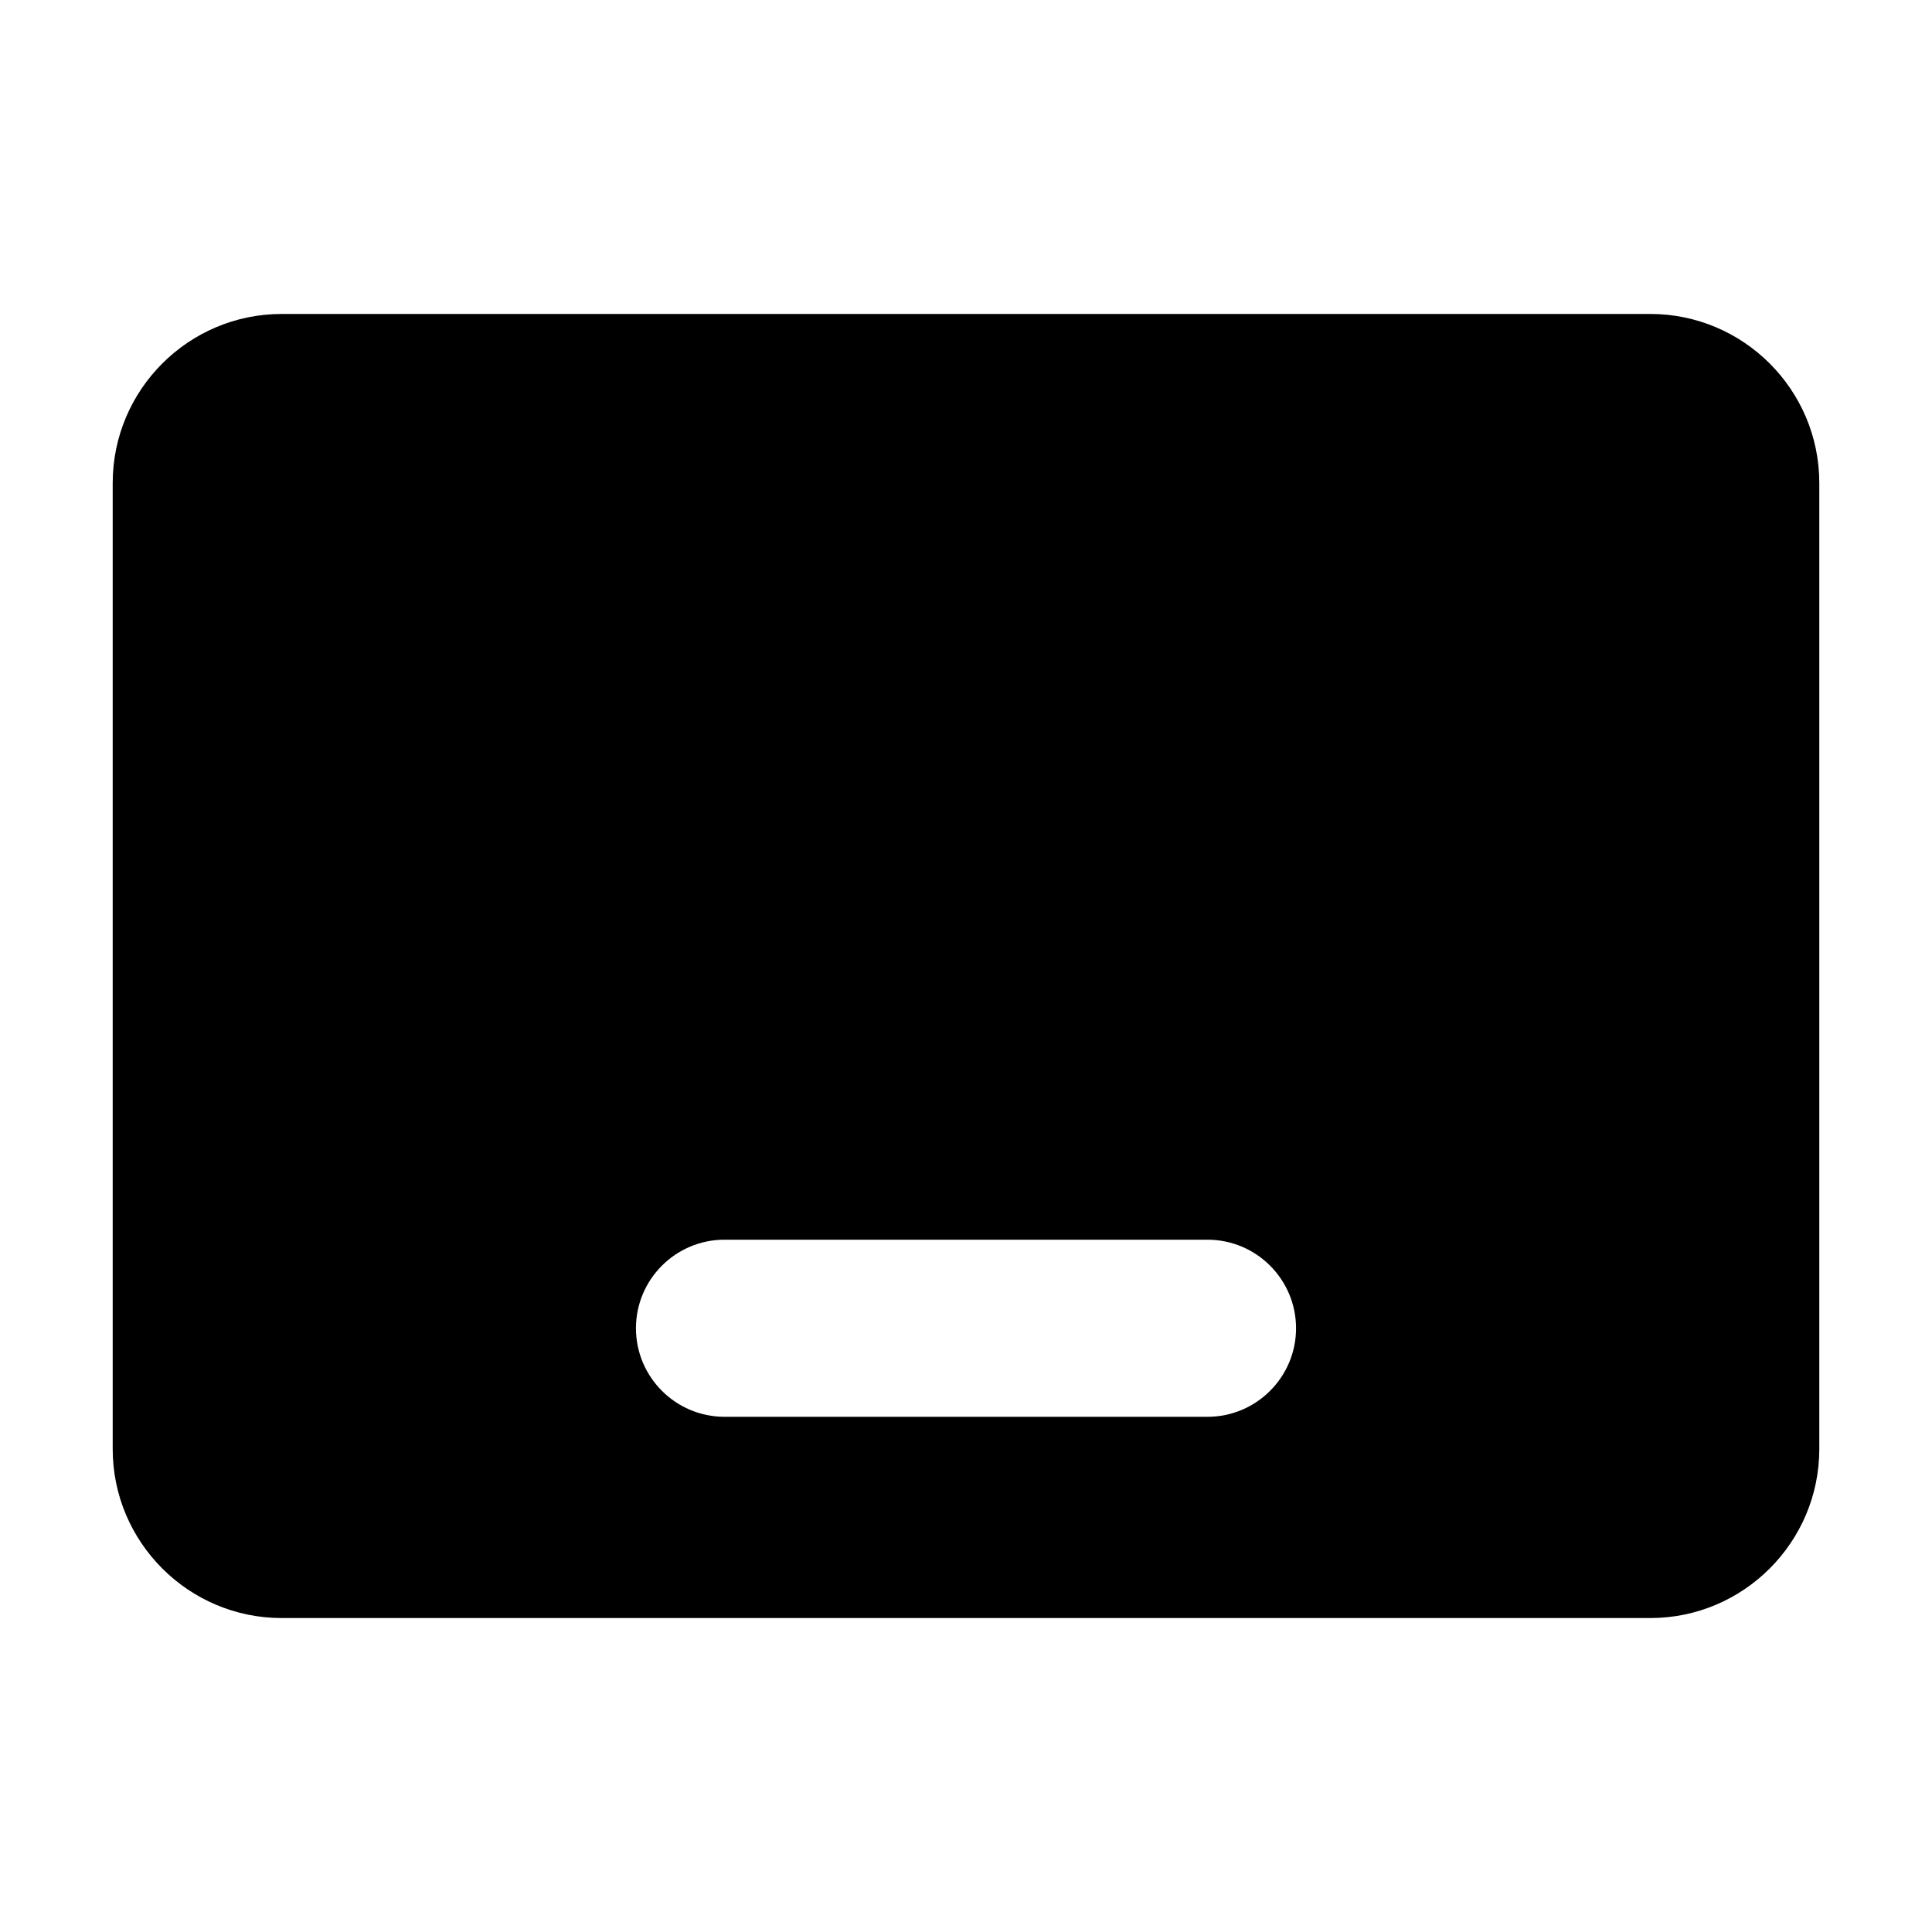
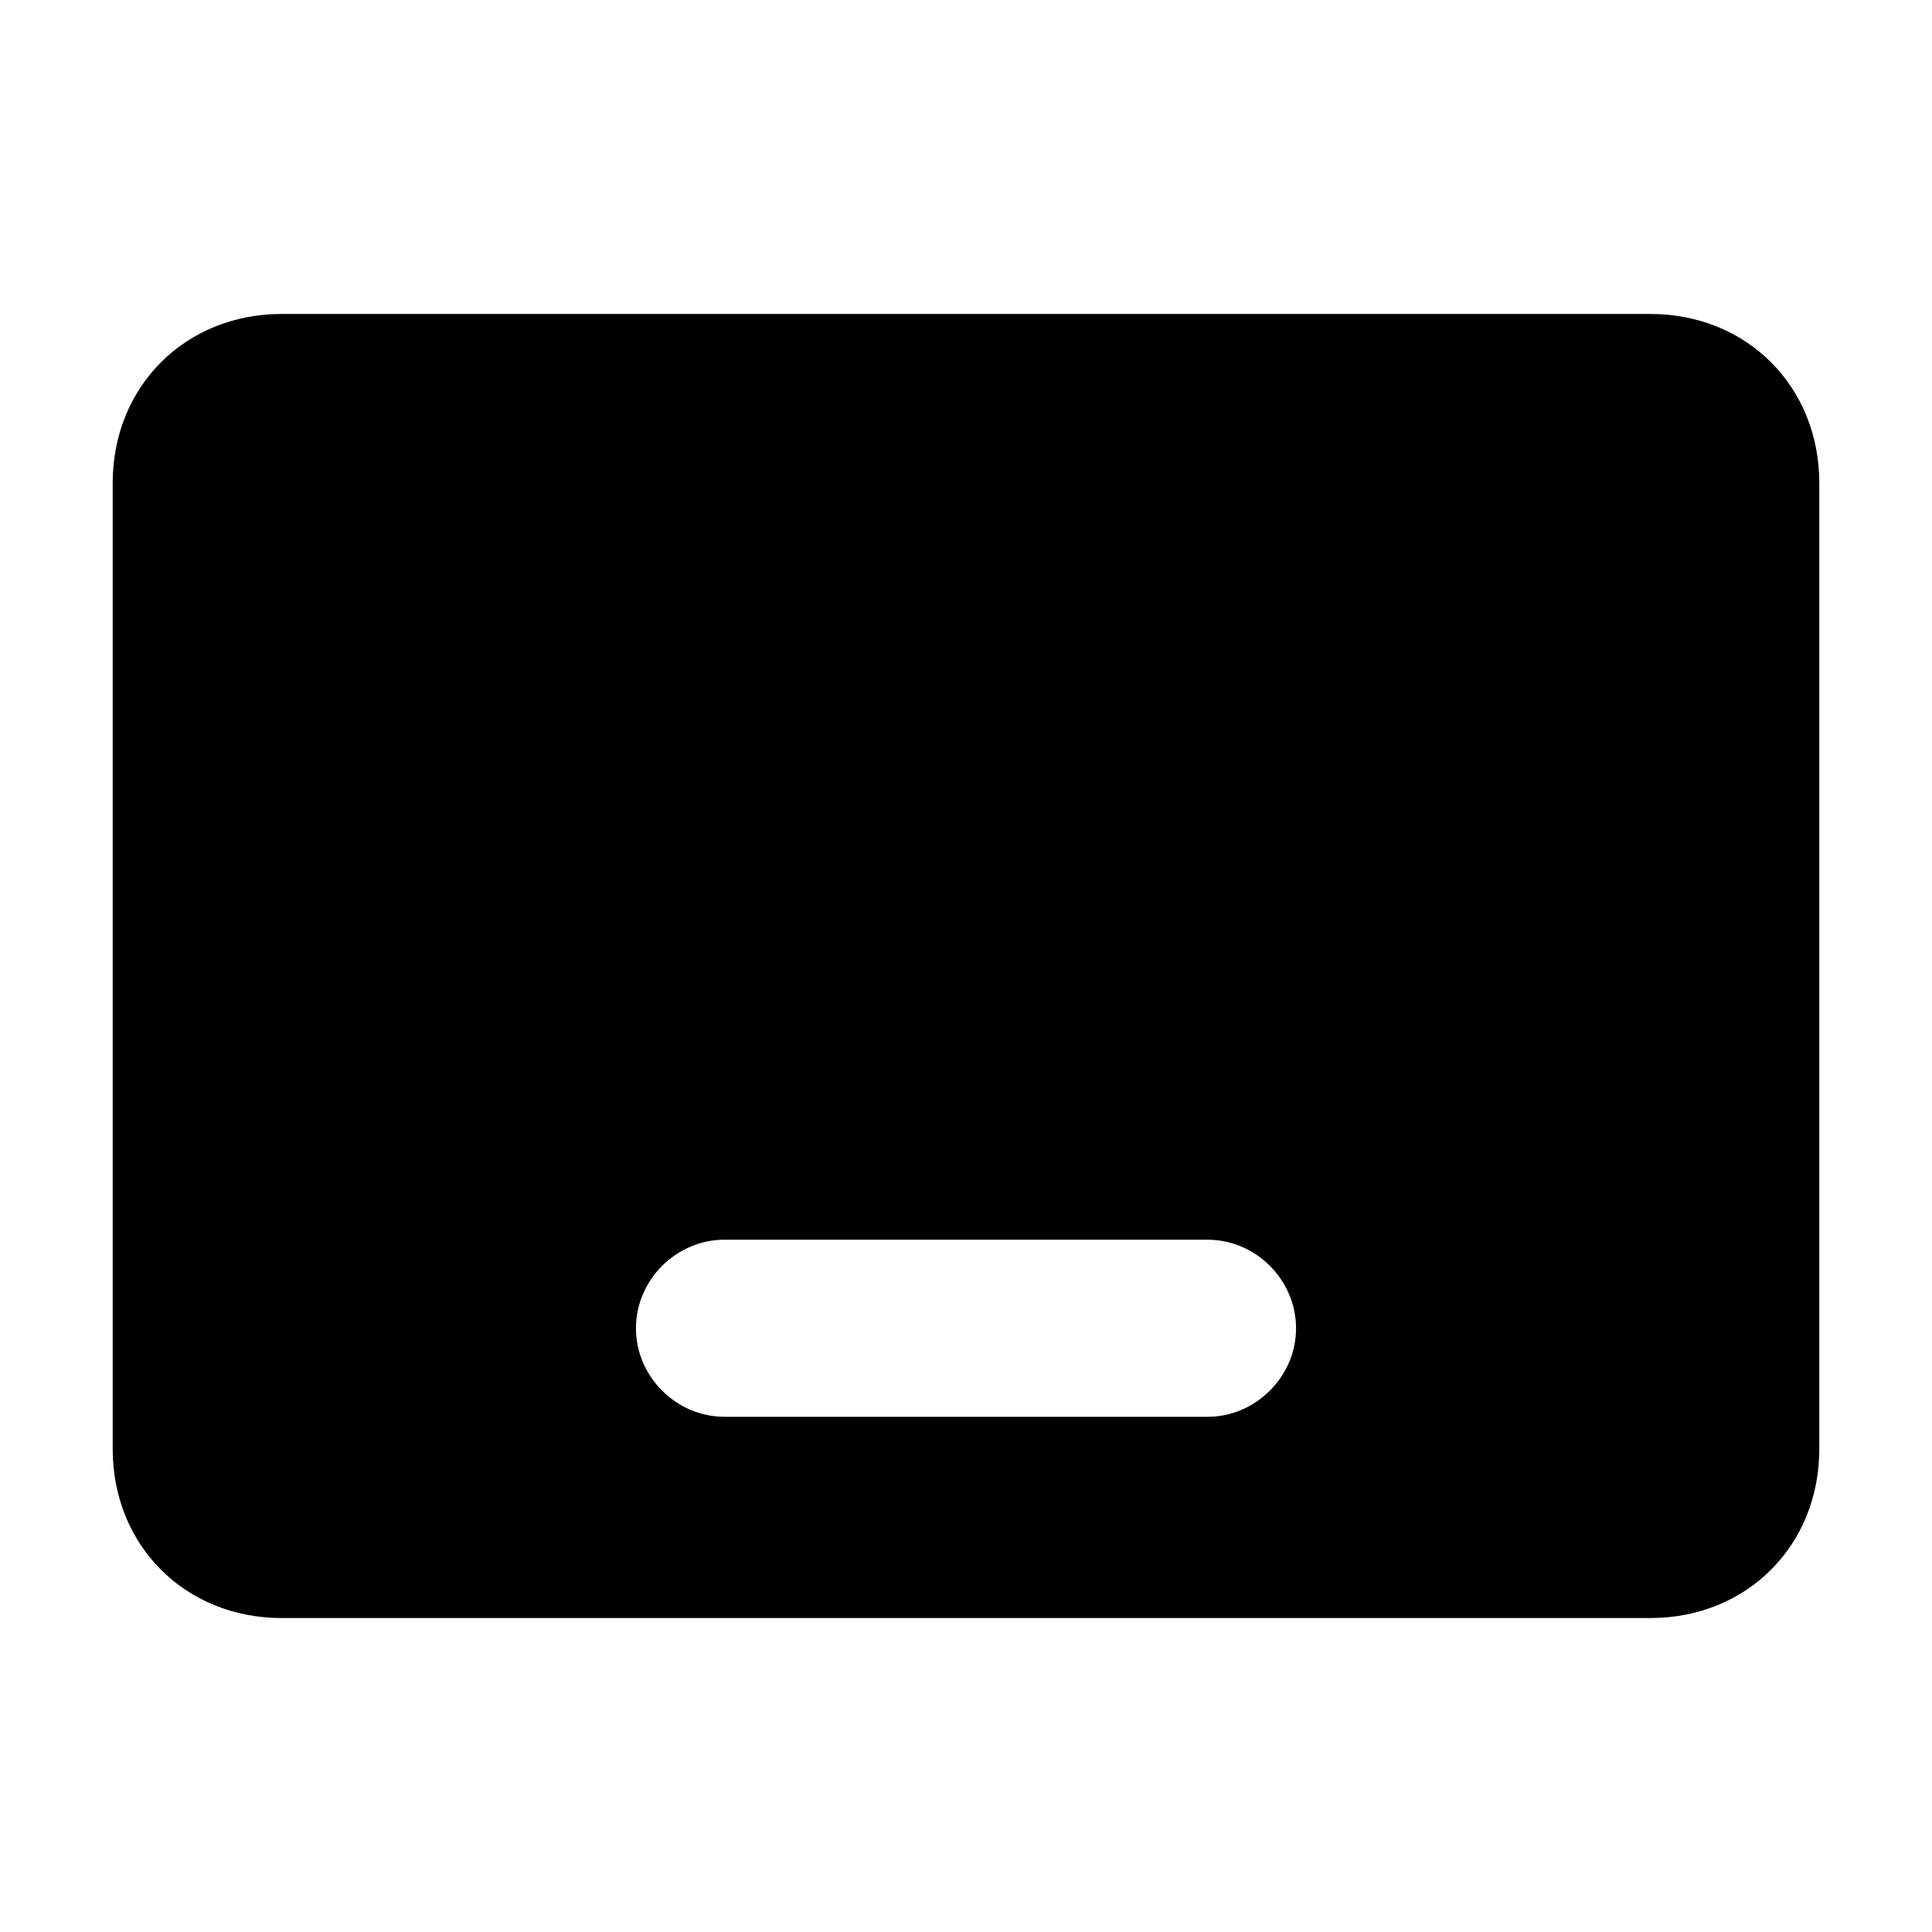
- <svg xmlns="http://www.w3.org/2000/svg" viewBox="0 0 480 480">
-   <path d="M410 78H70c-23.16 0-42 18.84-42 42v240c0 23.16 18.84 42 42 42h340c23.16 0 42-18.84 42-42V120c0-23.16-18.84-42-42-42ZM300 352H180c-12.13 0-22-9.87-22-22s9.87-22 22-22h120c12.13 0 22 9.87 22 22s-9.87 22-22 22Z" />
+ <svg xmlns="http://www.w3.org/2000/svg" version="1.1" id="Layer_1" x="0px" y="0px" viewBox="0 0 24 24" style="enable-background:new 0 0 24 24;" xml:space="preserve">
+   <path d="M20.5,3.9h-17C2.3,3.9,1.4,4.8,1.4,6v12c0,1.2,0.9,2.1,2.1,2.1h17c1.2,0,2.1-0.9,2.1-2.1V6C22.6,4.8,21.7,3.9,20.5,3.9z   M15,17.6H9c-0.6,0-1.1-0.5-1.1-1.1s0.5-1.1,1.1-1.1h6c0.6,0,1.1,0.5,1.1,1.1S15.6,17.6,15,17.6z" />
</svg>
